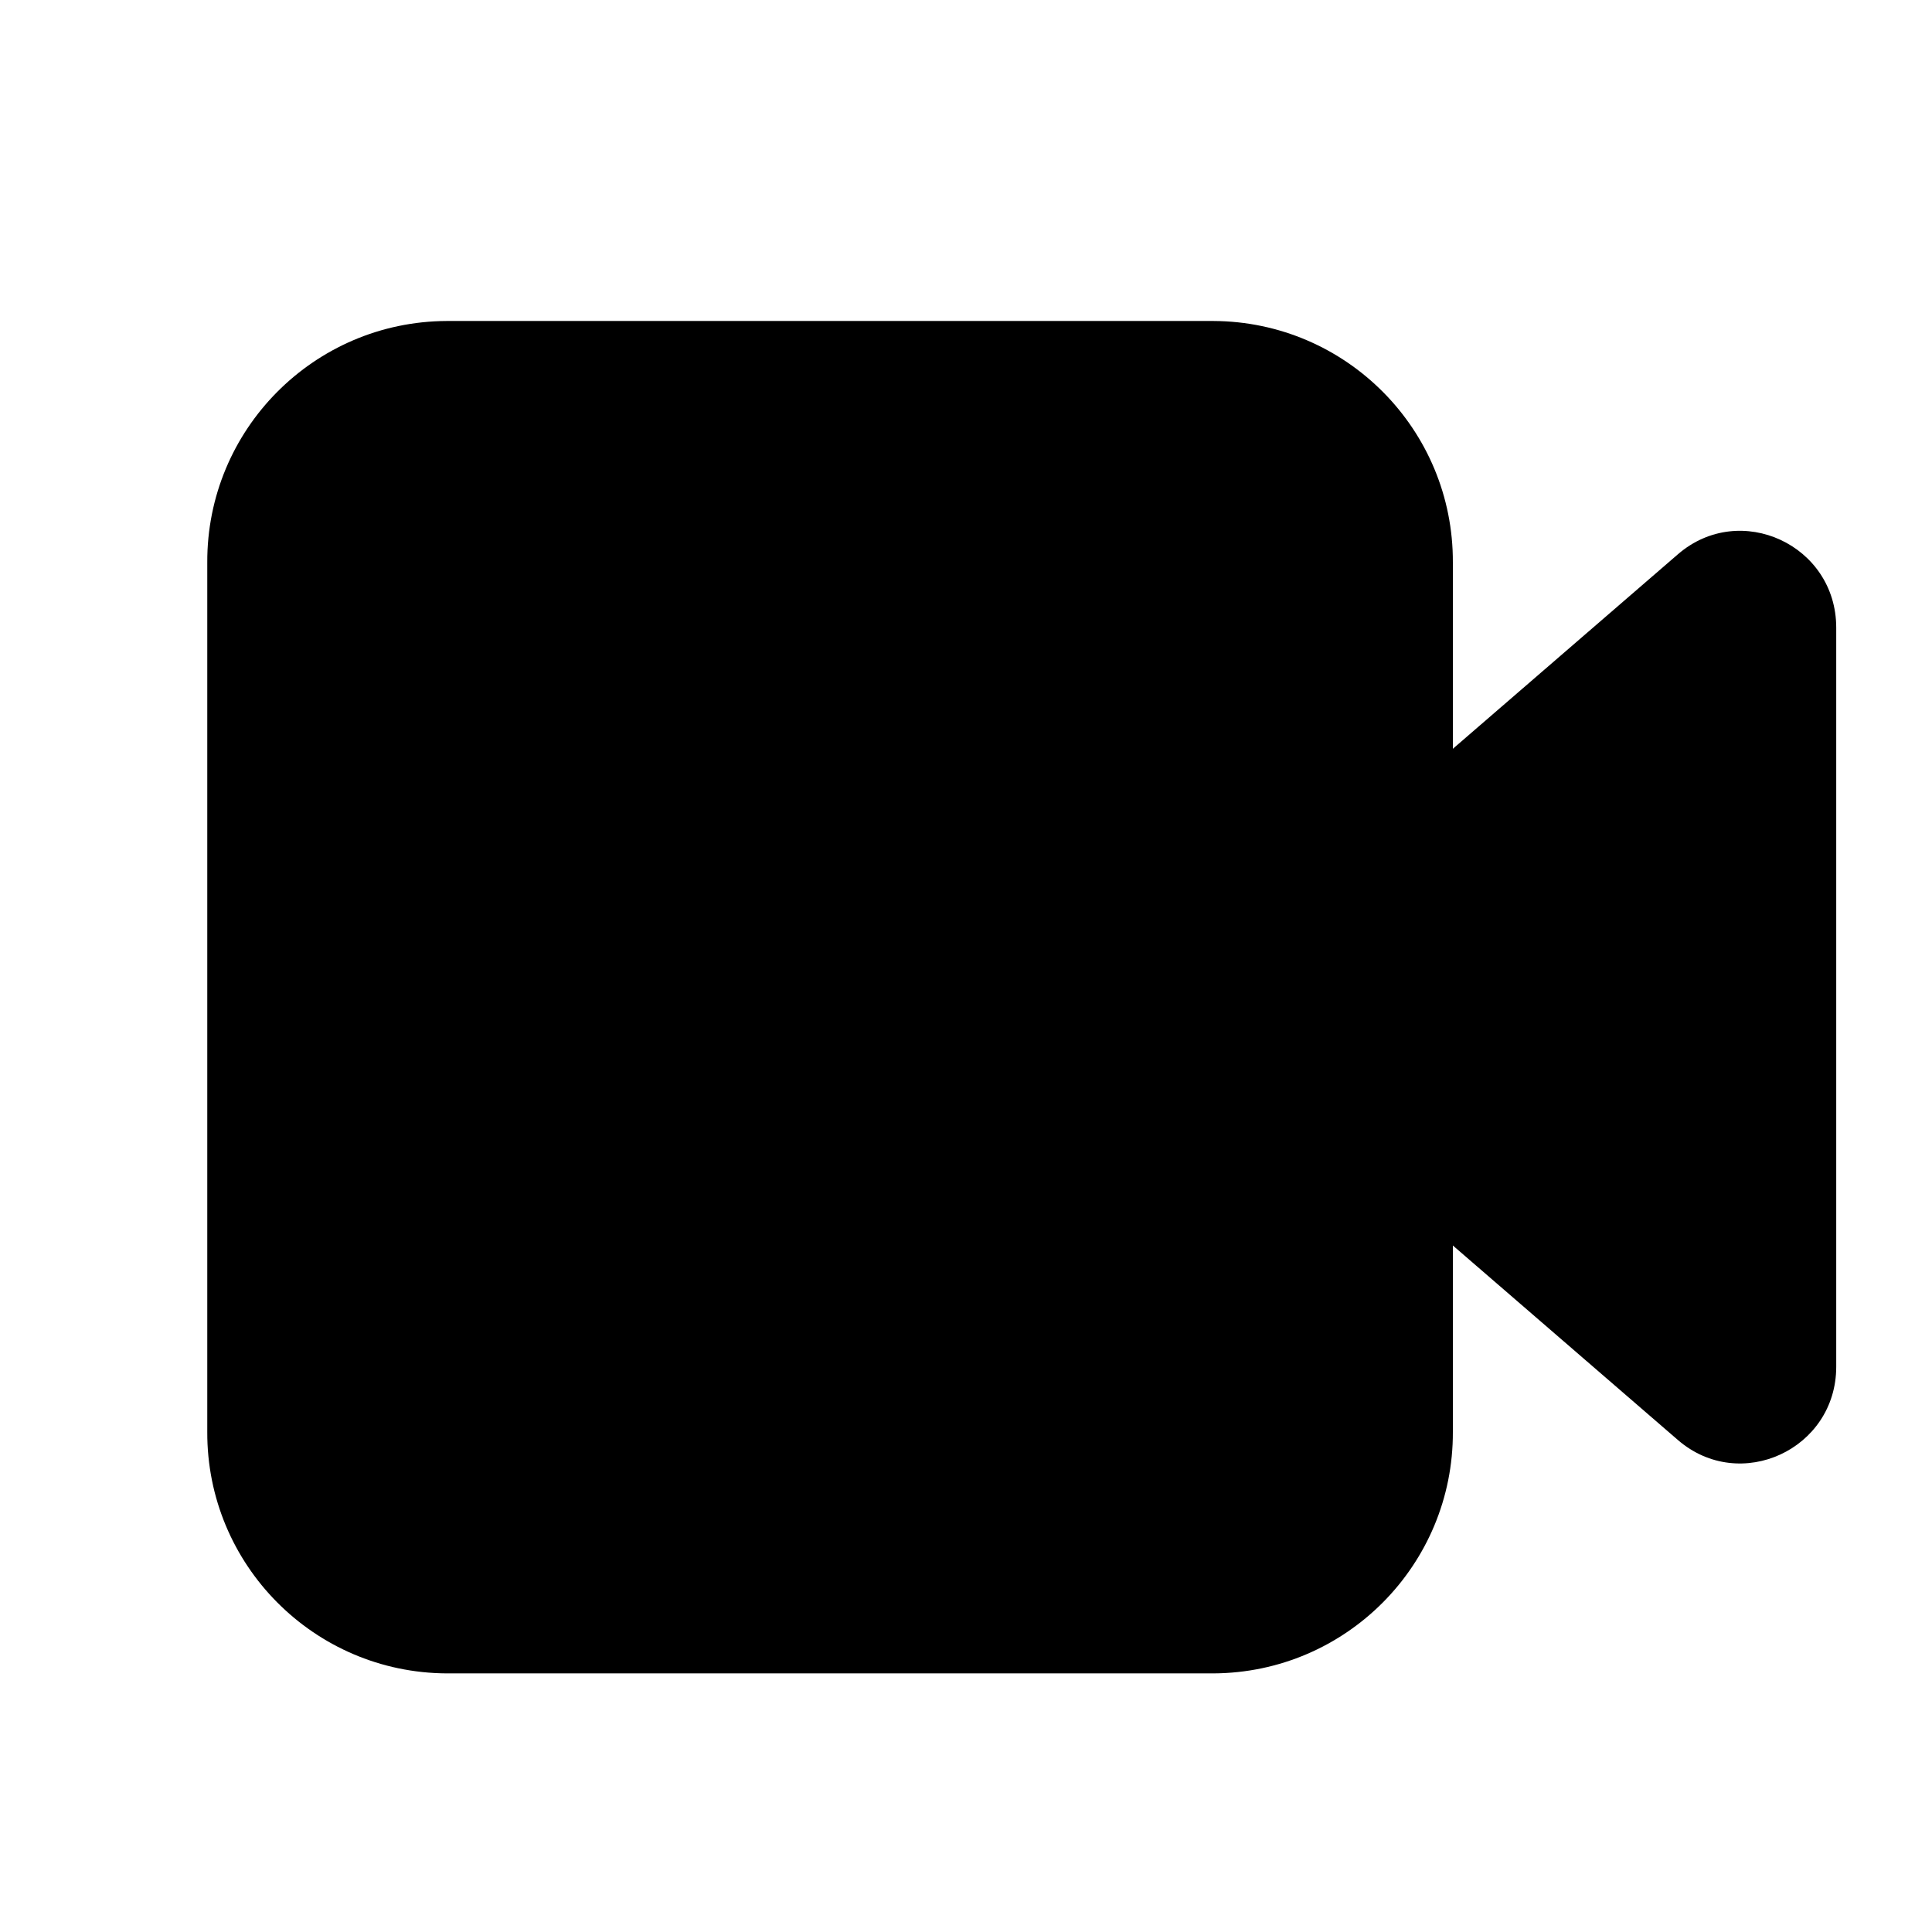
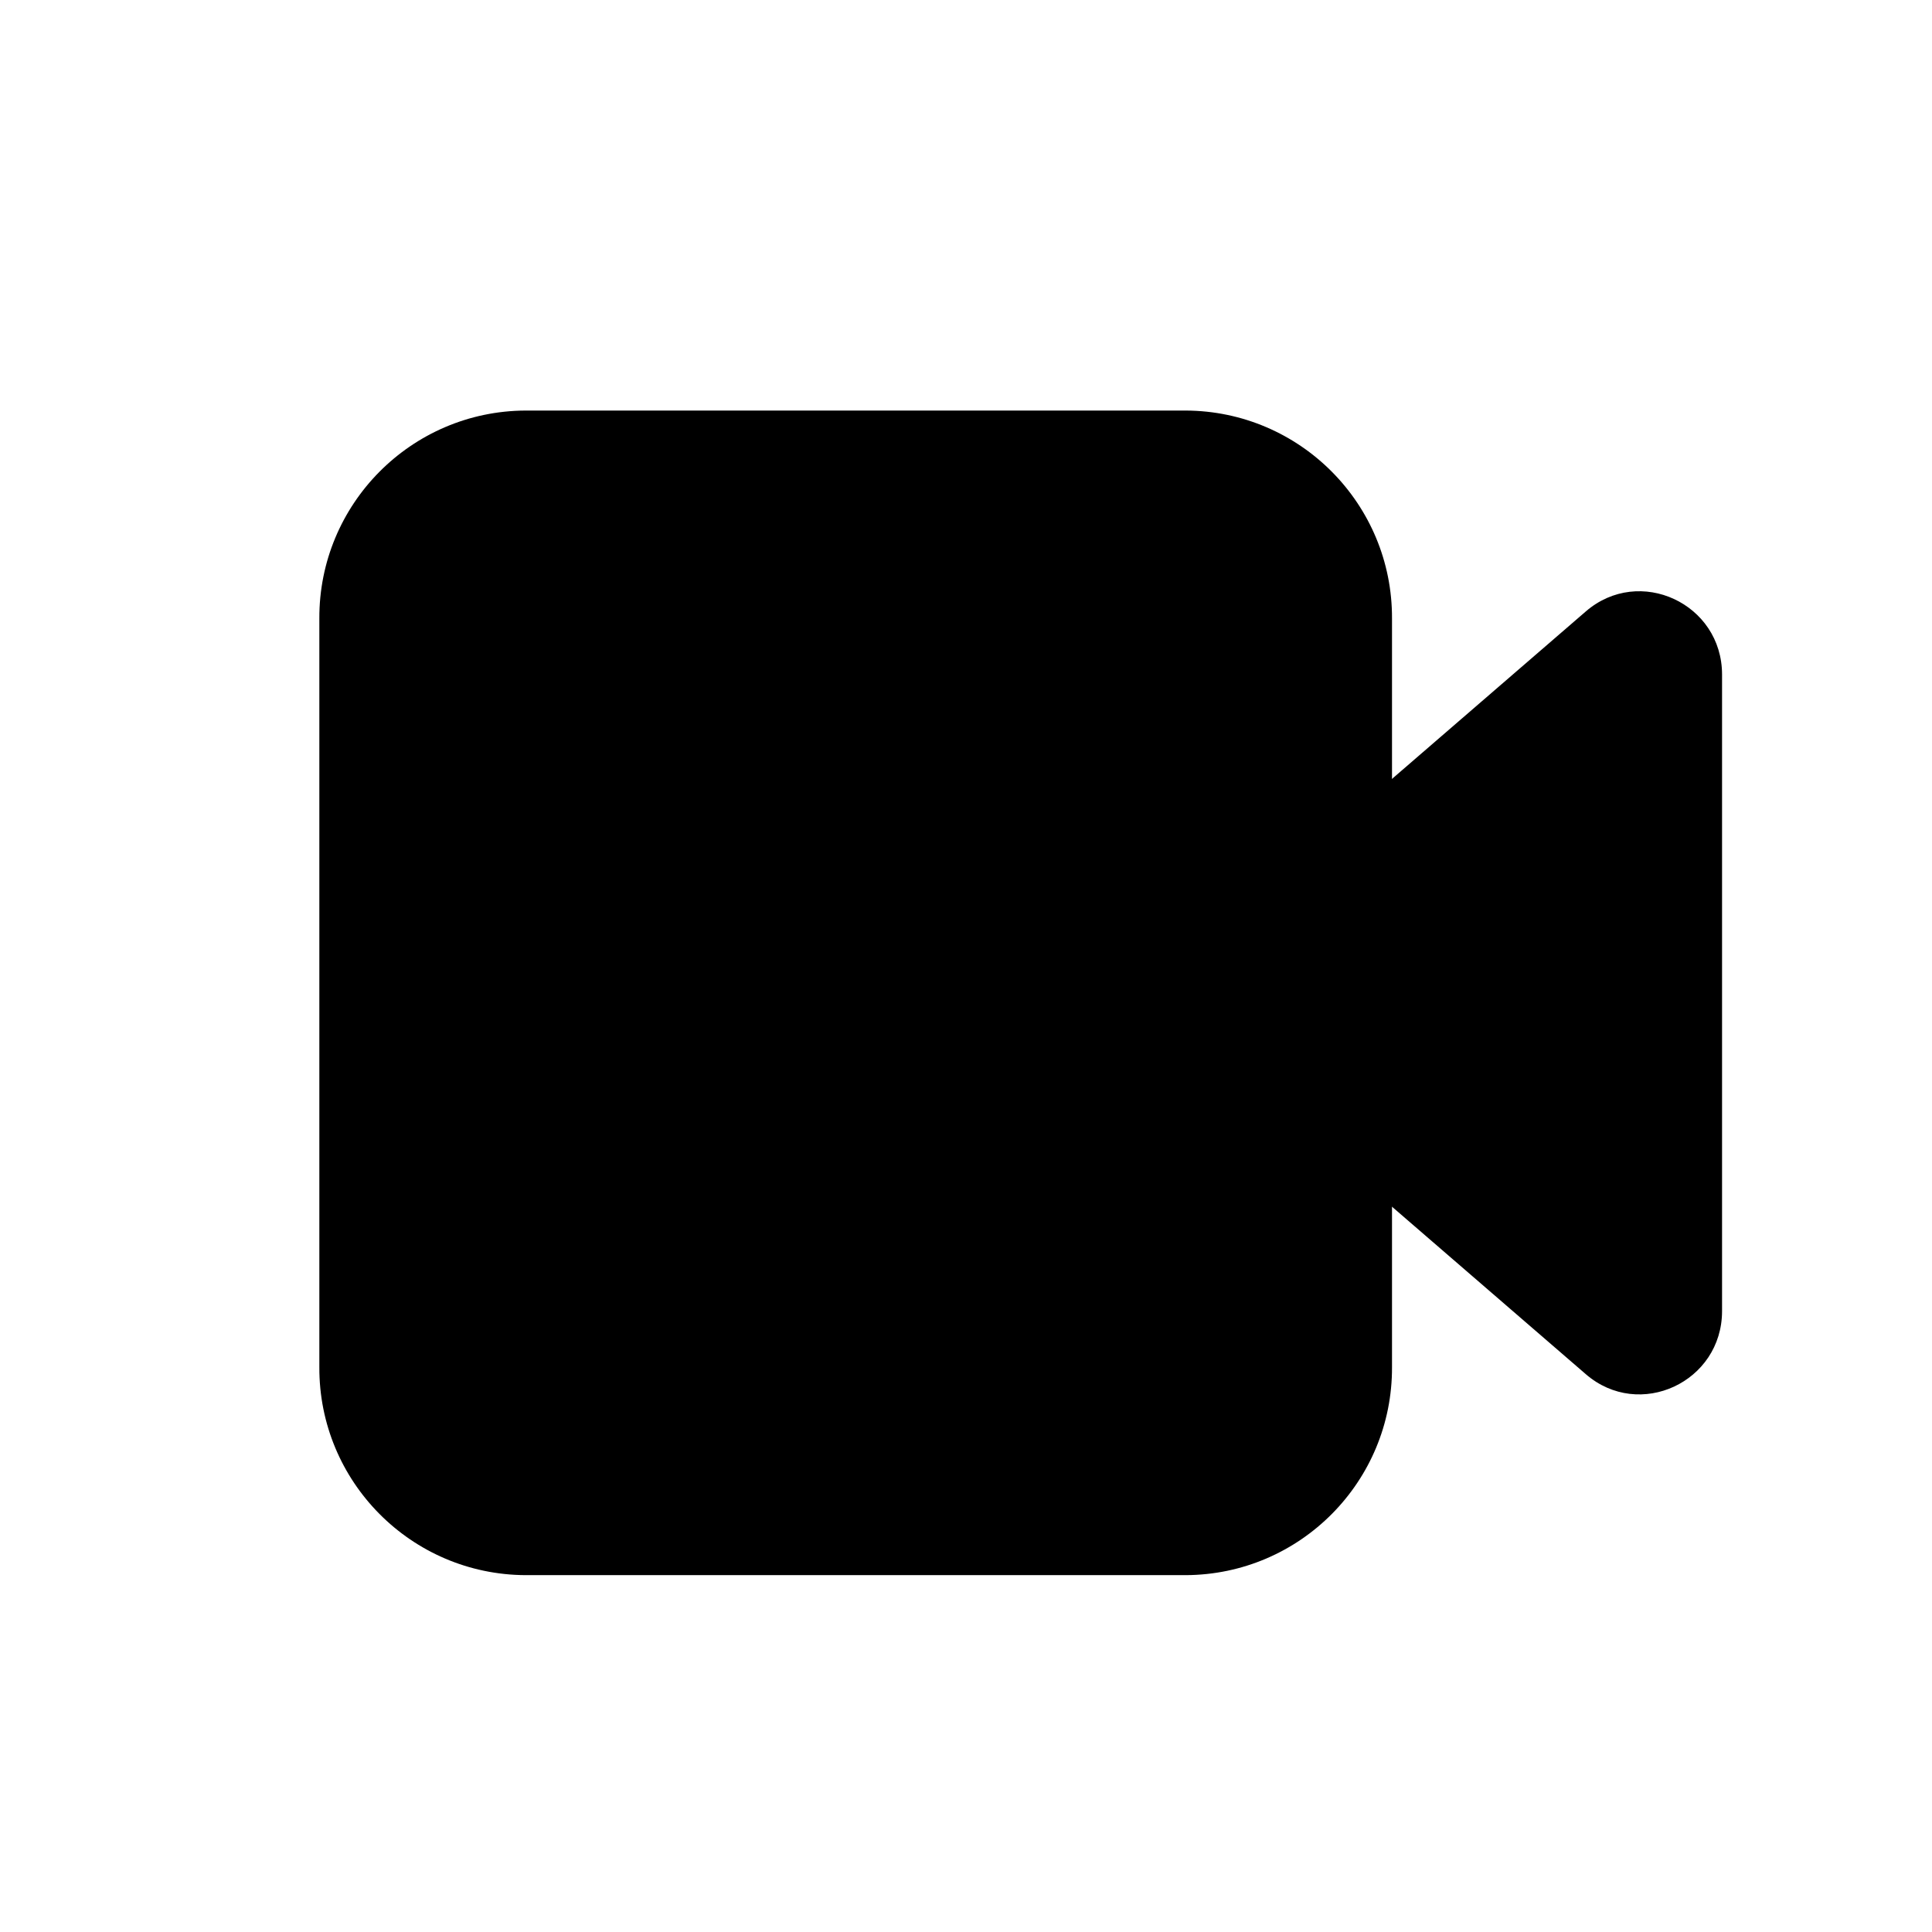
- <svg xmlns="http://www.w3.org/2000/svg" width="21" height="21" fill="none" viewBox="0 0 21 21">
-   <path fill="currentColor" d="M2.253 6.114a2.614 2.614 0 0 1 2.603-2.625h8.333a2.614 2.614 0 0 1 2.603 2.625v9.45a2.615 2.615 0 0 1-2.603 2.625H4.856a2.615 2.615 0 0 1-2.603-2.625z" />
-   <path fill="currentColor" d="M14.75 9.522c0-.307.134-.598.365-.798l3.124-2.7c.676-.583 1.72-.1 1.72.798v8.034c0 .897-1.044 1.38-1.72.797l-3.124-2.7c-.231-.2-.364-.49-.364-.797z" />
+ <svg xmlns="http://www.w3.org/2000/svg" width="24" height="24" fill="none" viewBox="0 0 24 24">
+   <path fill="currentColor" d="M3.967 7.683A2.573 2.573 0 0 1 6.529 5.1h8.2a2.573 2.573 0 0 1 2.563 2.583v9.3a2.573 2.573 0 0 1-2.563 2.584h-8.2a2.573 2.573 0 0 1-2.562-2.584z" />
+   <path fill="currentColor" d="M16.267 11.037c0-.302.13-.588.358-.785L19.7 7.595c.665-.574 1.692-.098 1.692.785v7.906c0 .883-1.027 1.36-1.692.785l-3.075-2.657a1.04 1.04 0 0 1-.358-.785z" />
</svg>
